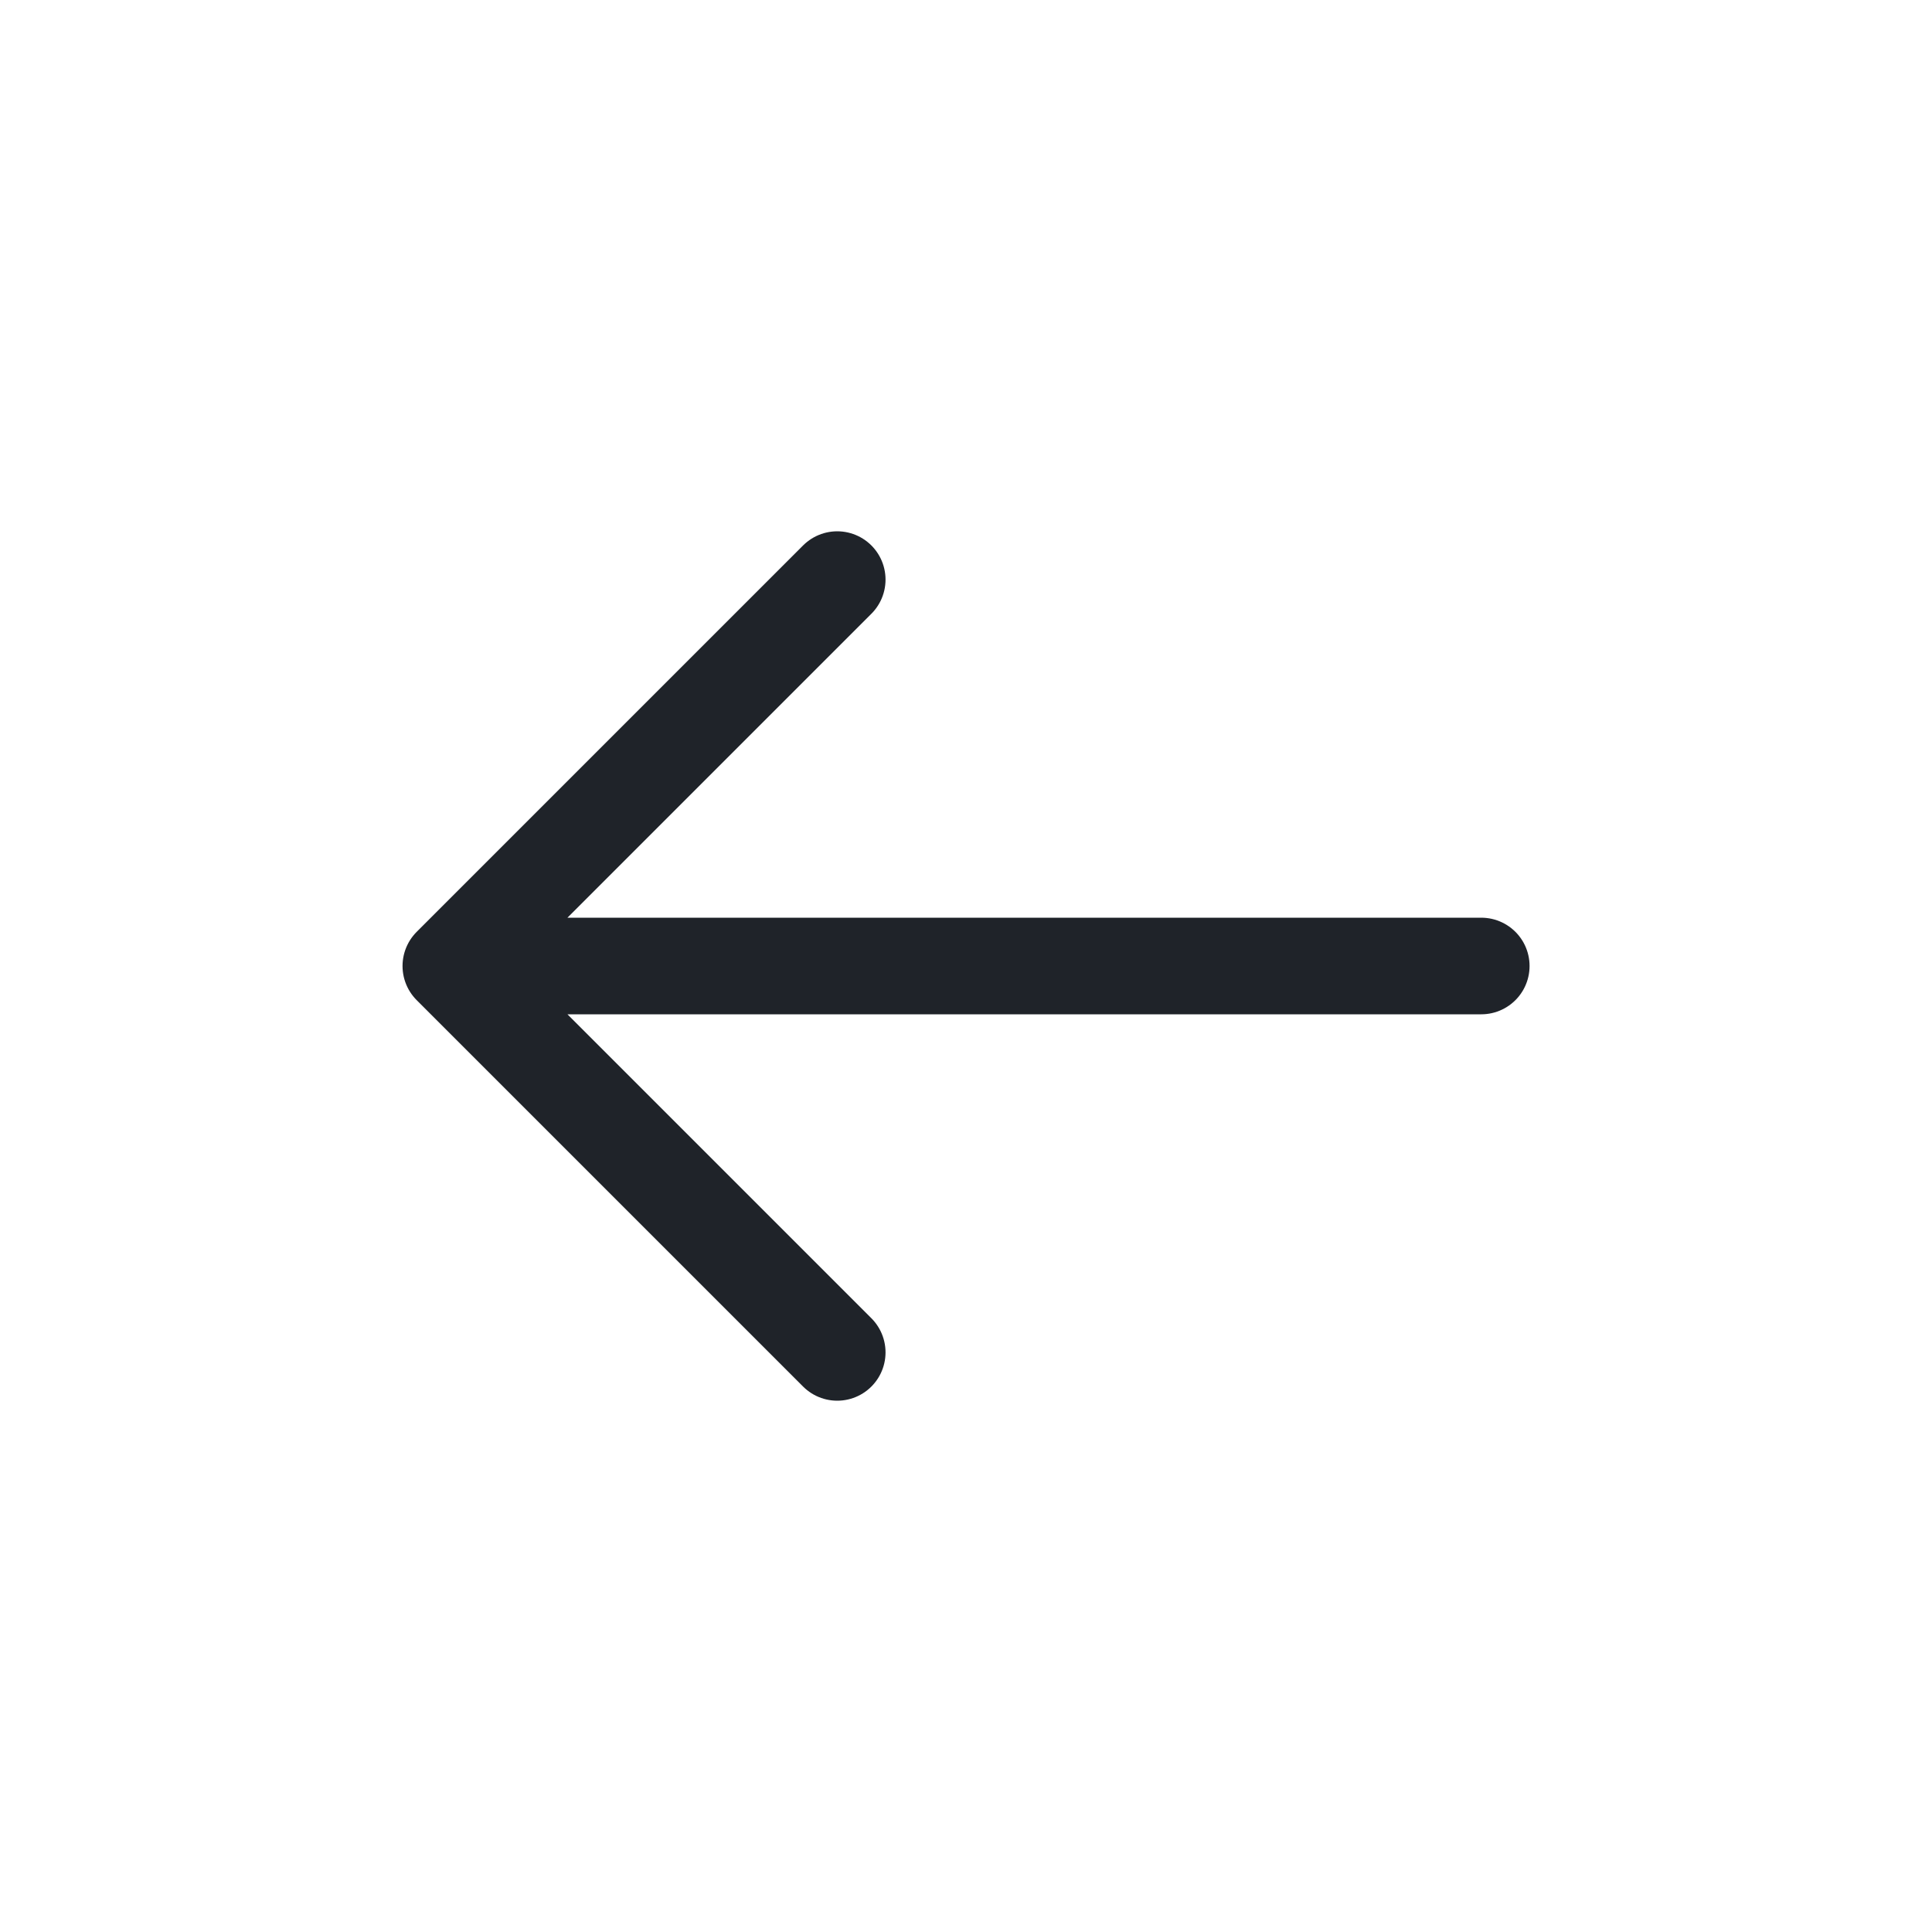
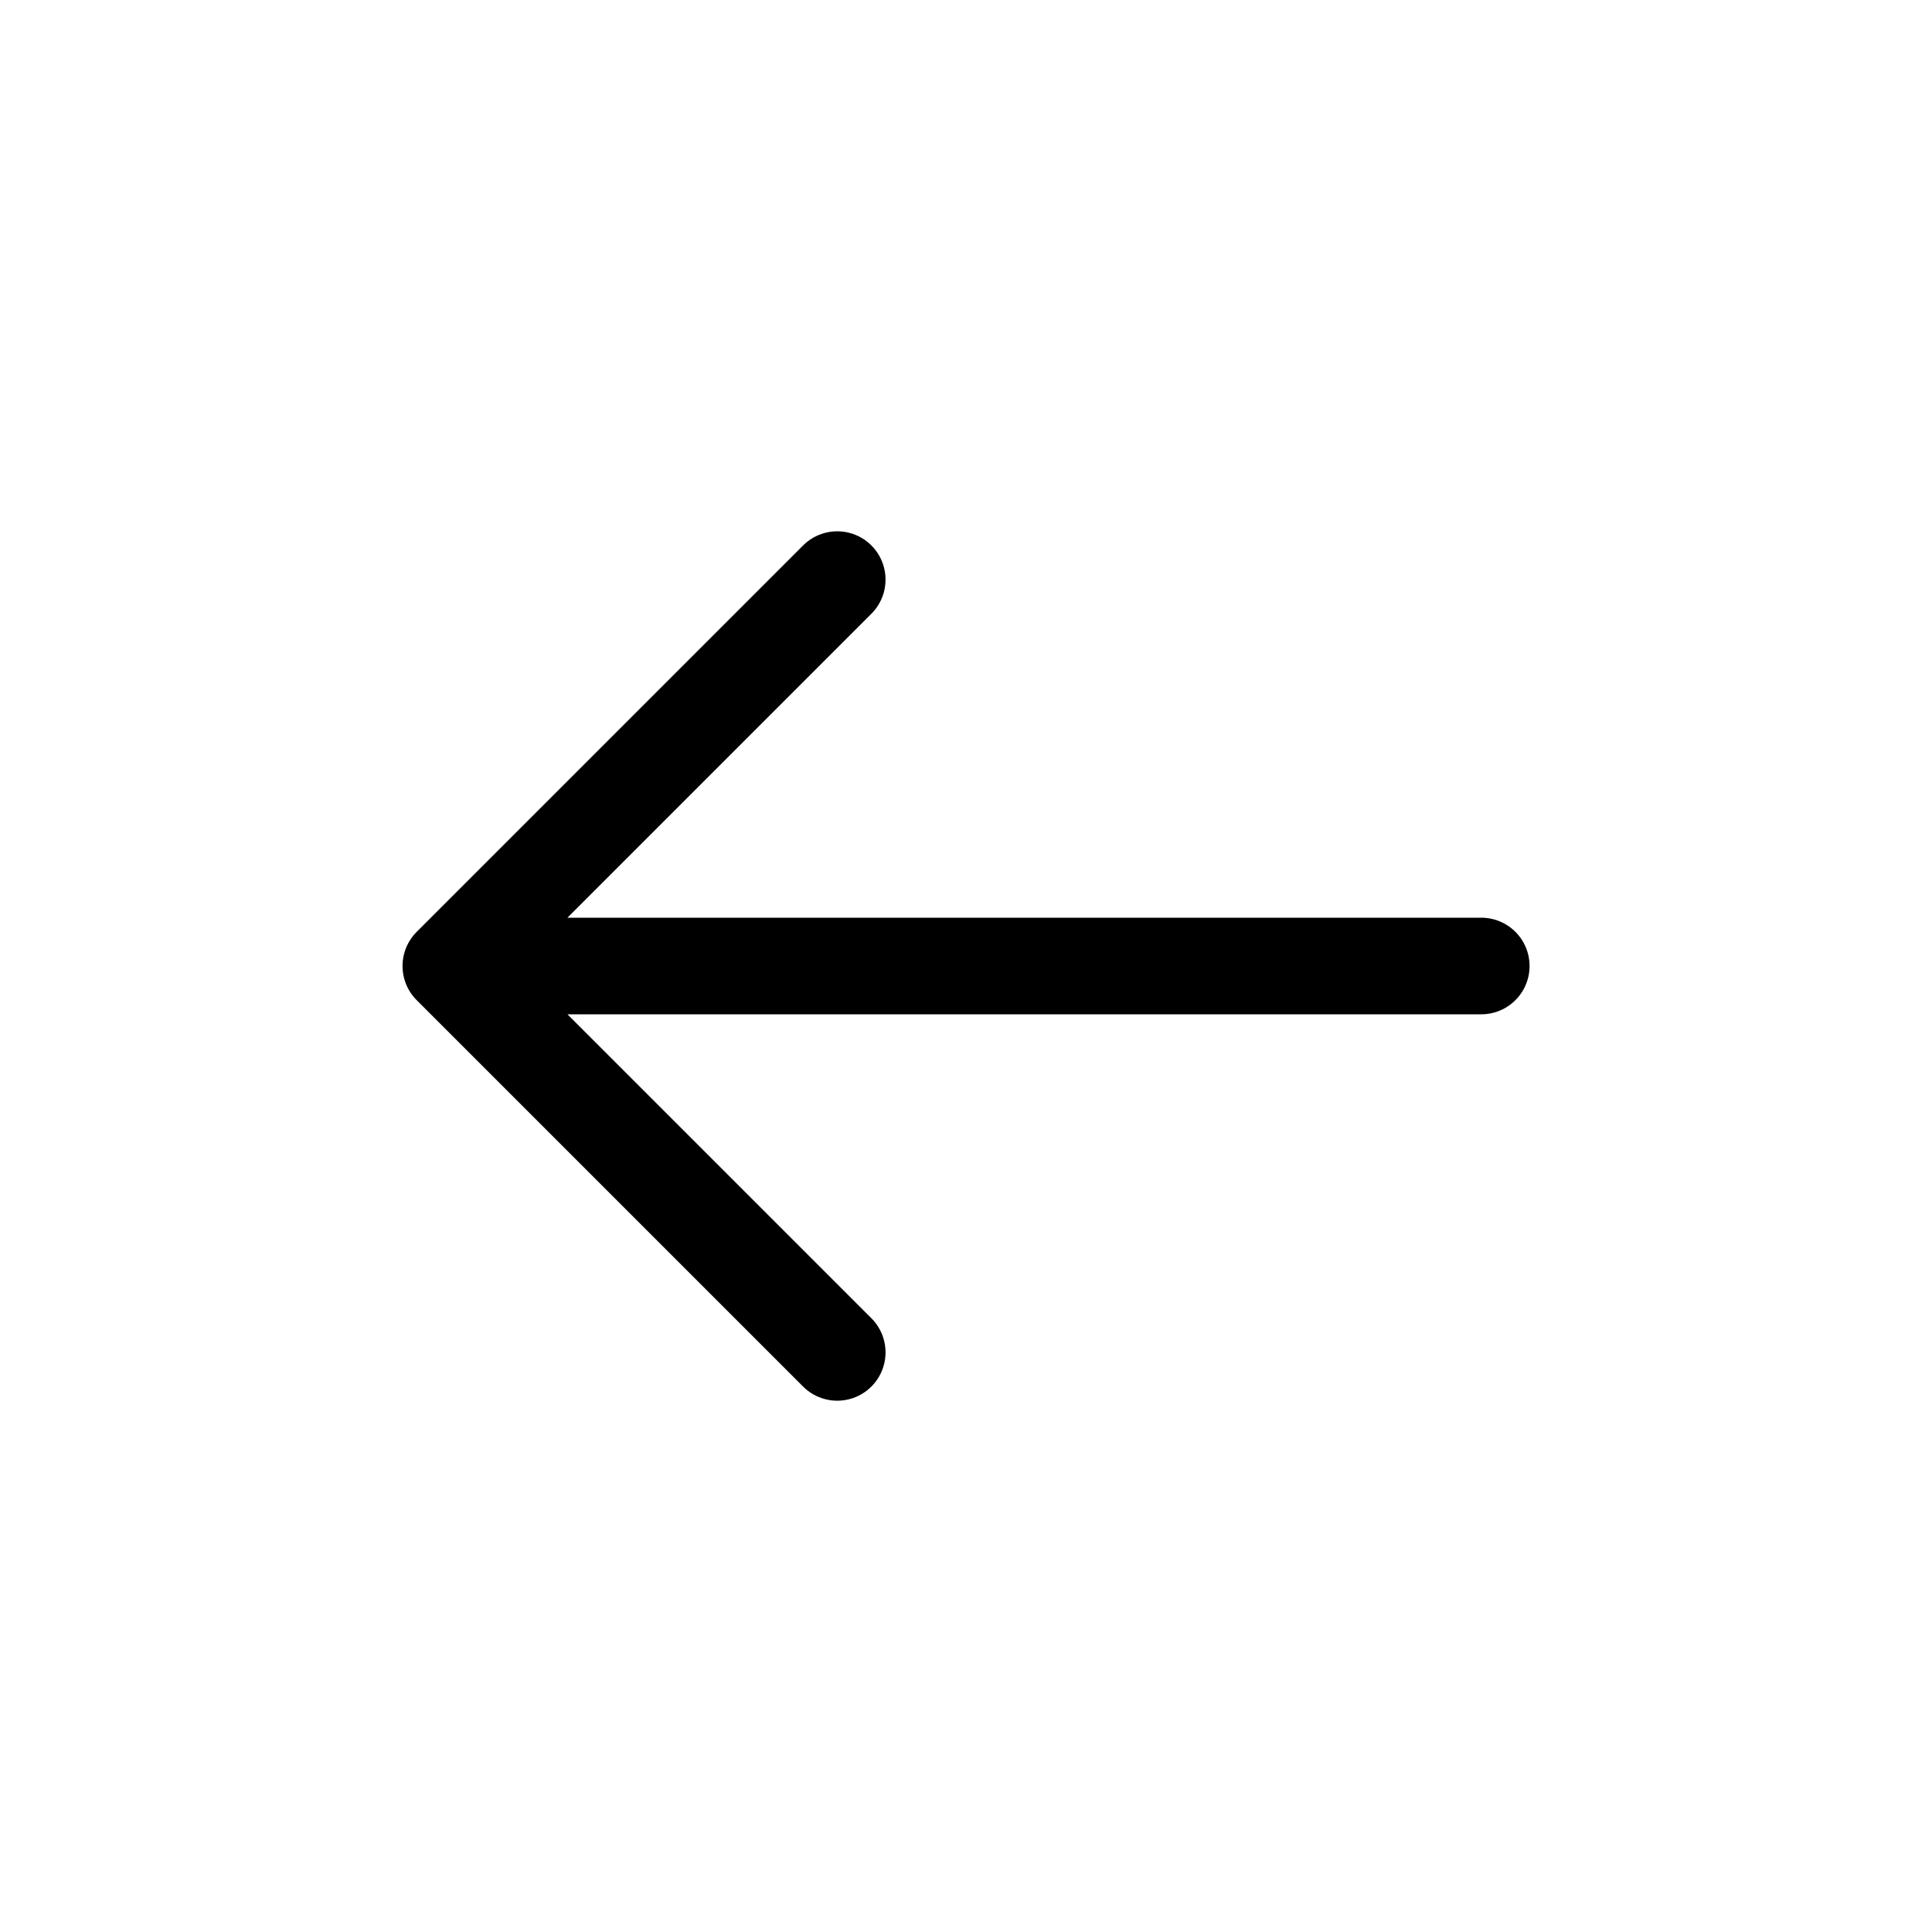
<svg xmlns="http://www.w3.org/2000/svg" width="20" height="20" viewBox="0 0 20 20" fill="none">
-   <path d="M15.334 10H4.667M4.667 10L8.667 6M4.667 10L8.667 14" stroke="#1F2329" stroke-linecap="round" stroke-linejoin="round" />
+   <path d="M15.334 10H4.667M4.667 10L8.667 6M4.667 10L8.667 14" stroke="currentColor" stroke-linecap="round" stroke-linejoin="round" />
</svg>
